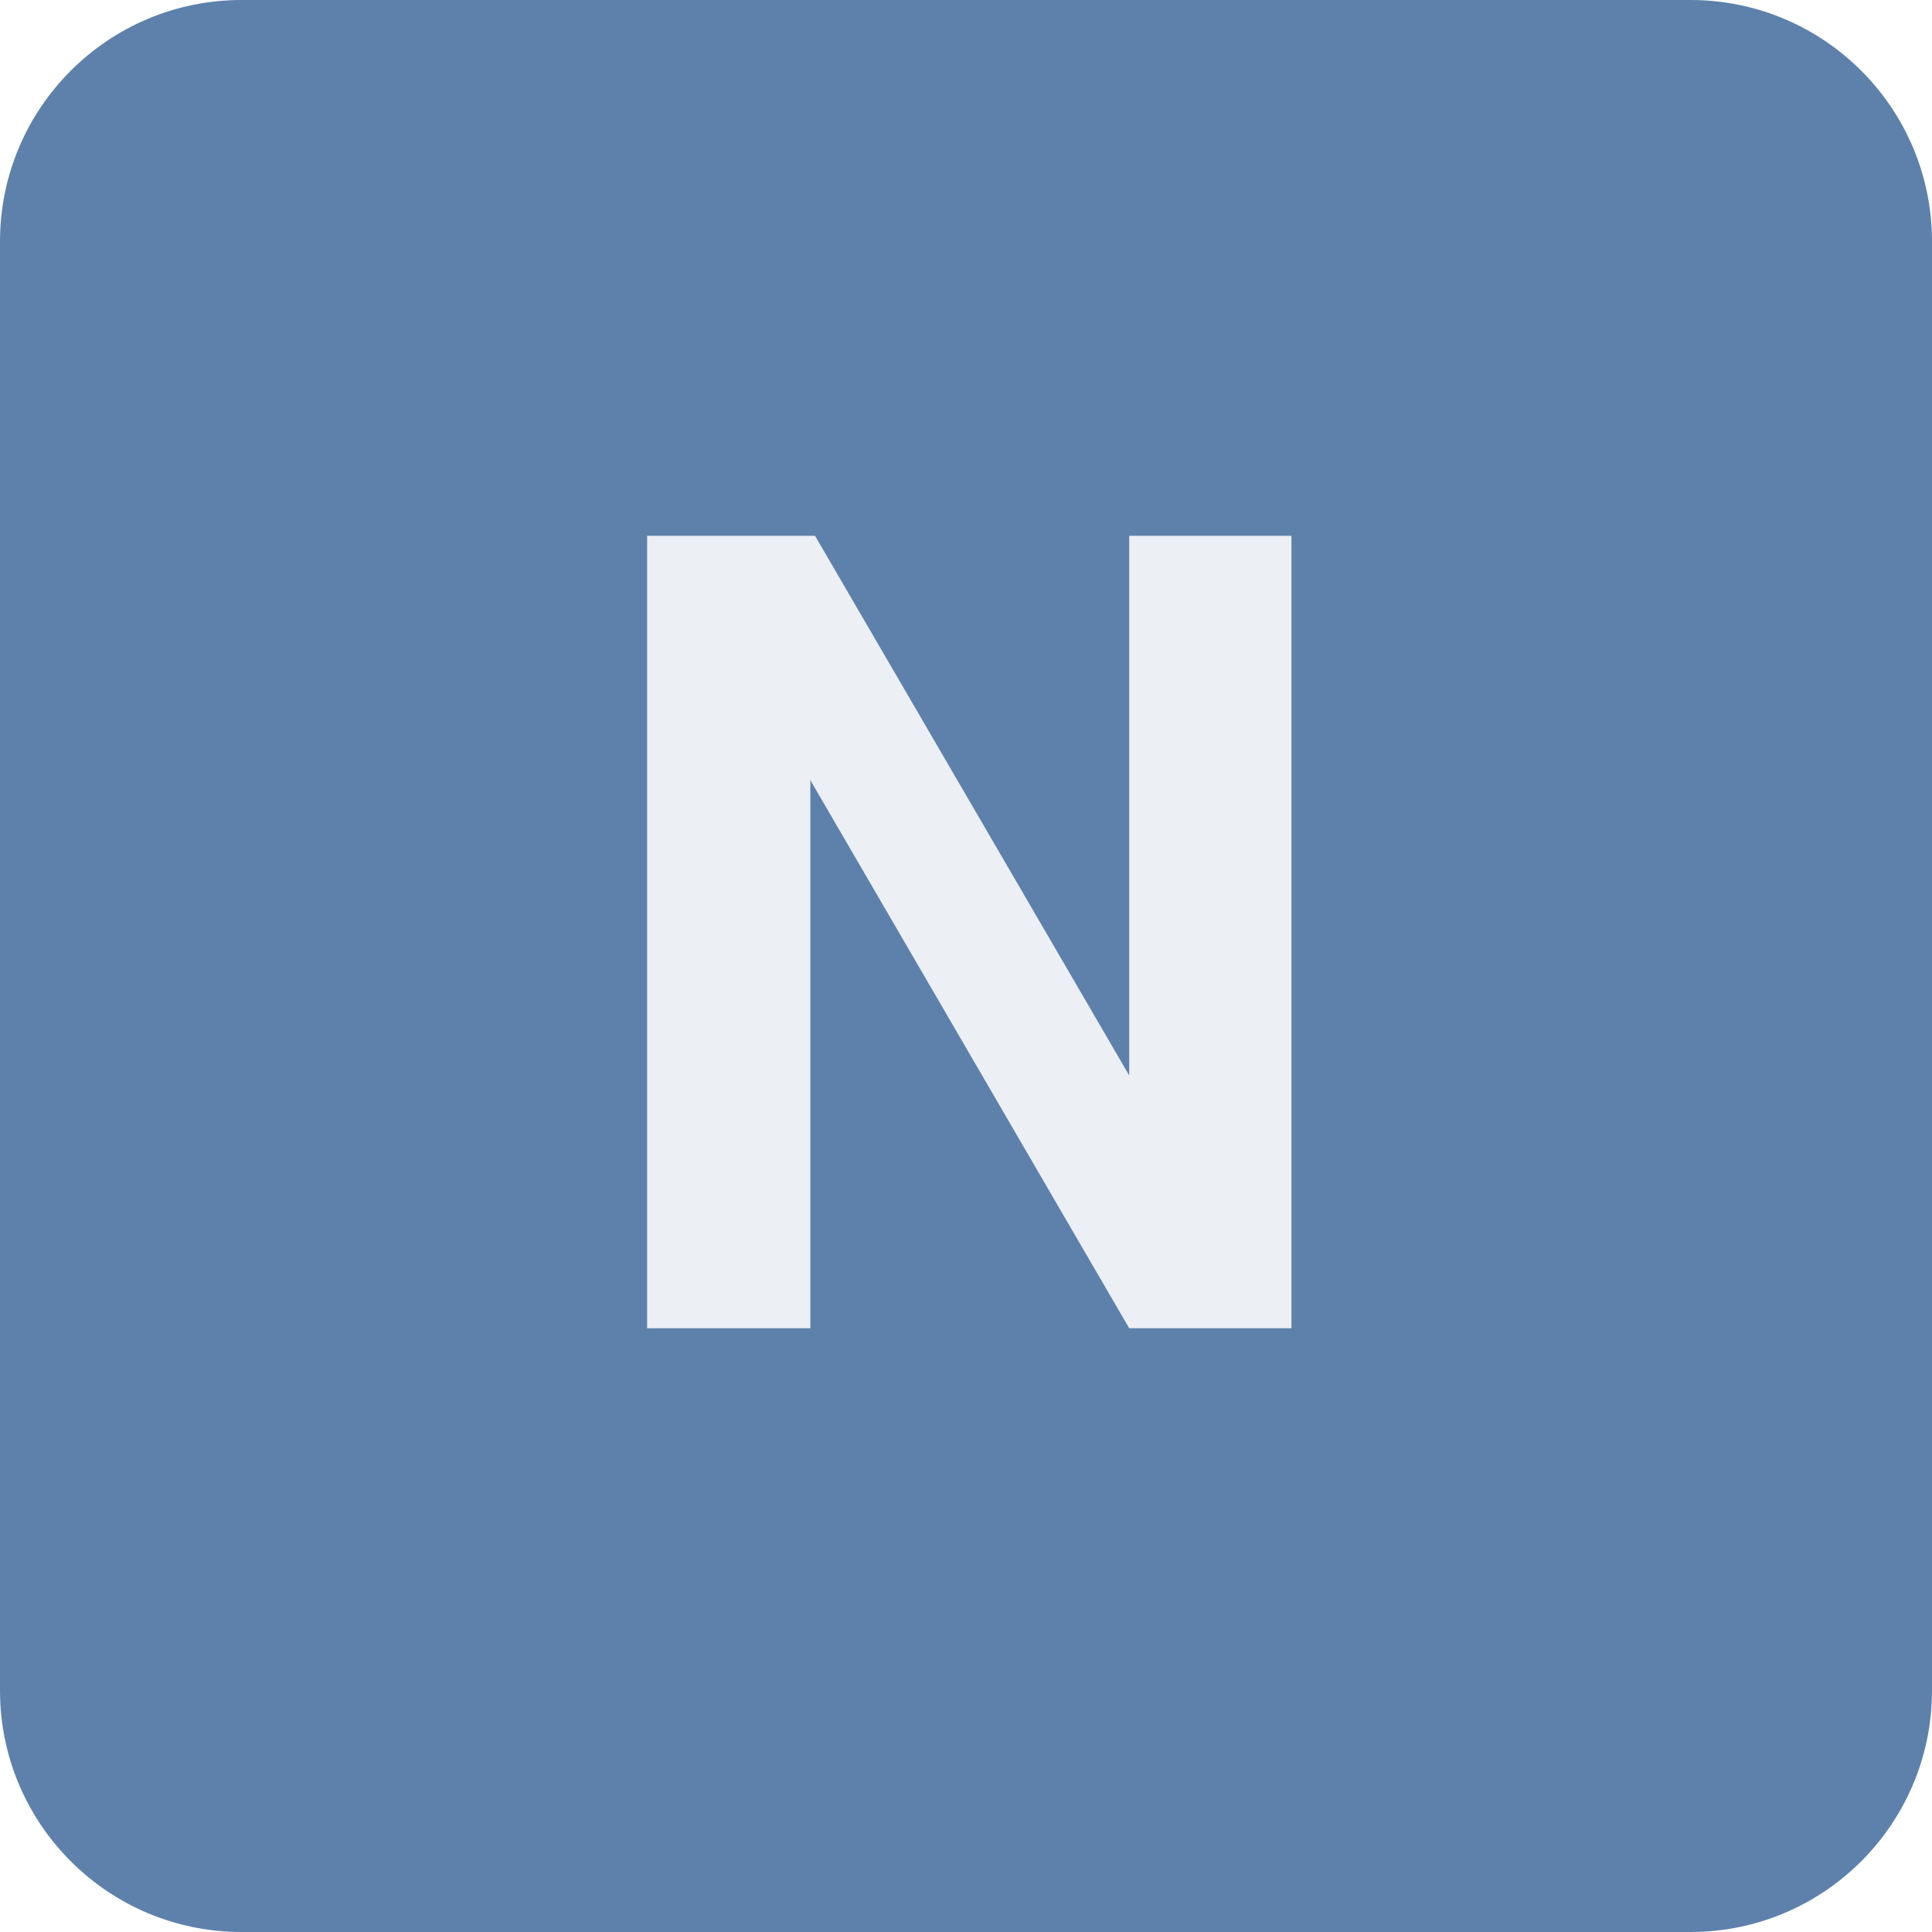
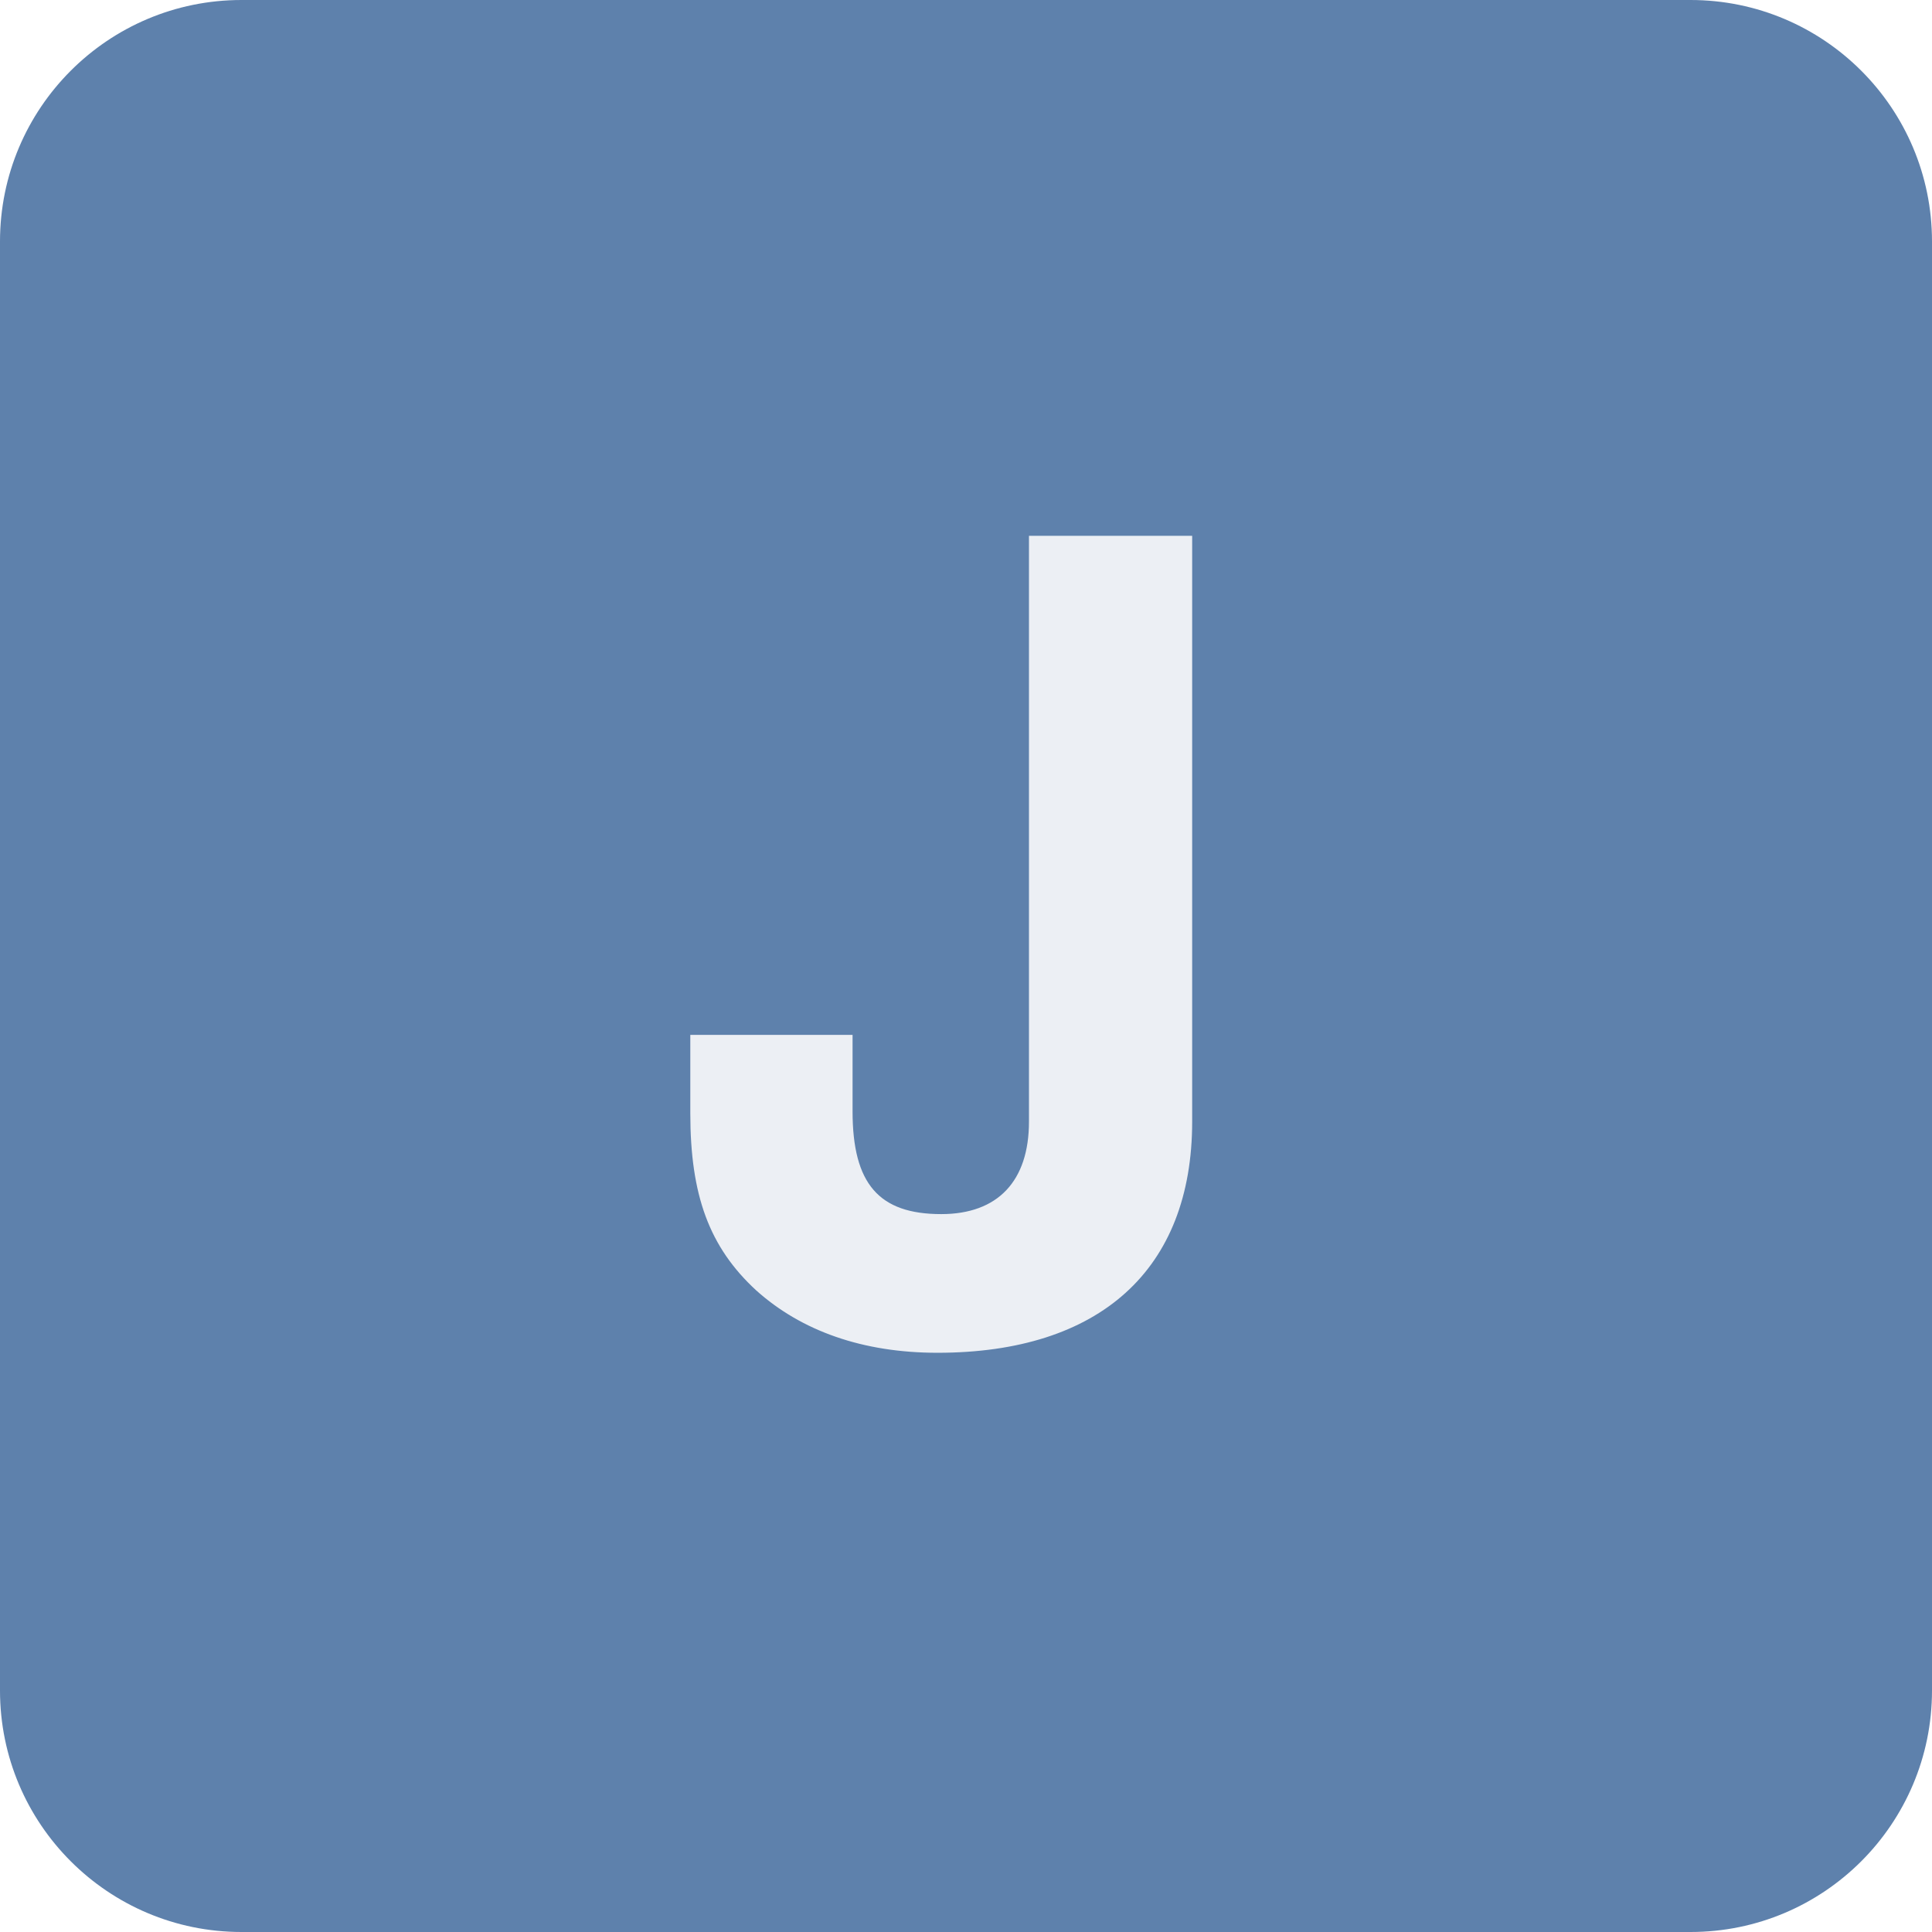
<svg xmlns="http://www.w3.org/2000/svg" viewBox="0 0 32 32">
  <rect width="32" height="32" rx="4" fill="#5E81AC" />
-   <text x="16" y="22" font-family="Helvetica, Arial, sans-serif" font-size="18" font-weight="bold" fill="#ECEFF4" text-anchor="middle">N</text>
+   <text x="16" y="22" font-family="Helvetica, Arial, sans-serif" font-size="18" font-weight="bold" fill="#ECEFF4" text-anchor="middle">J</text>
</svg>
